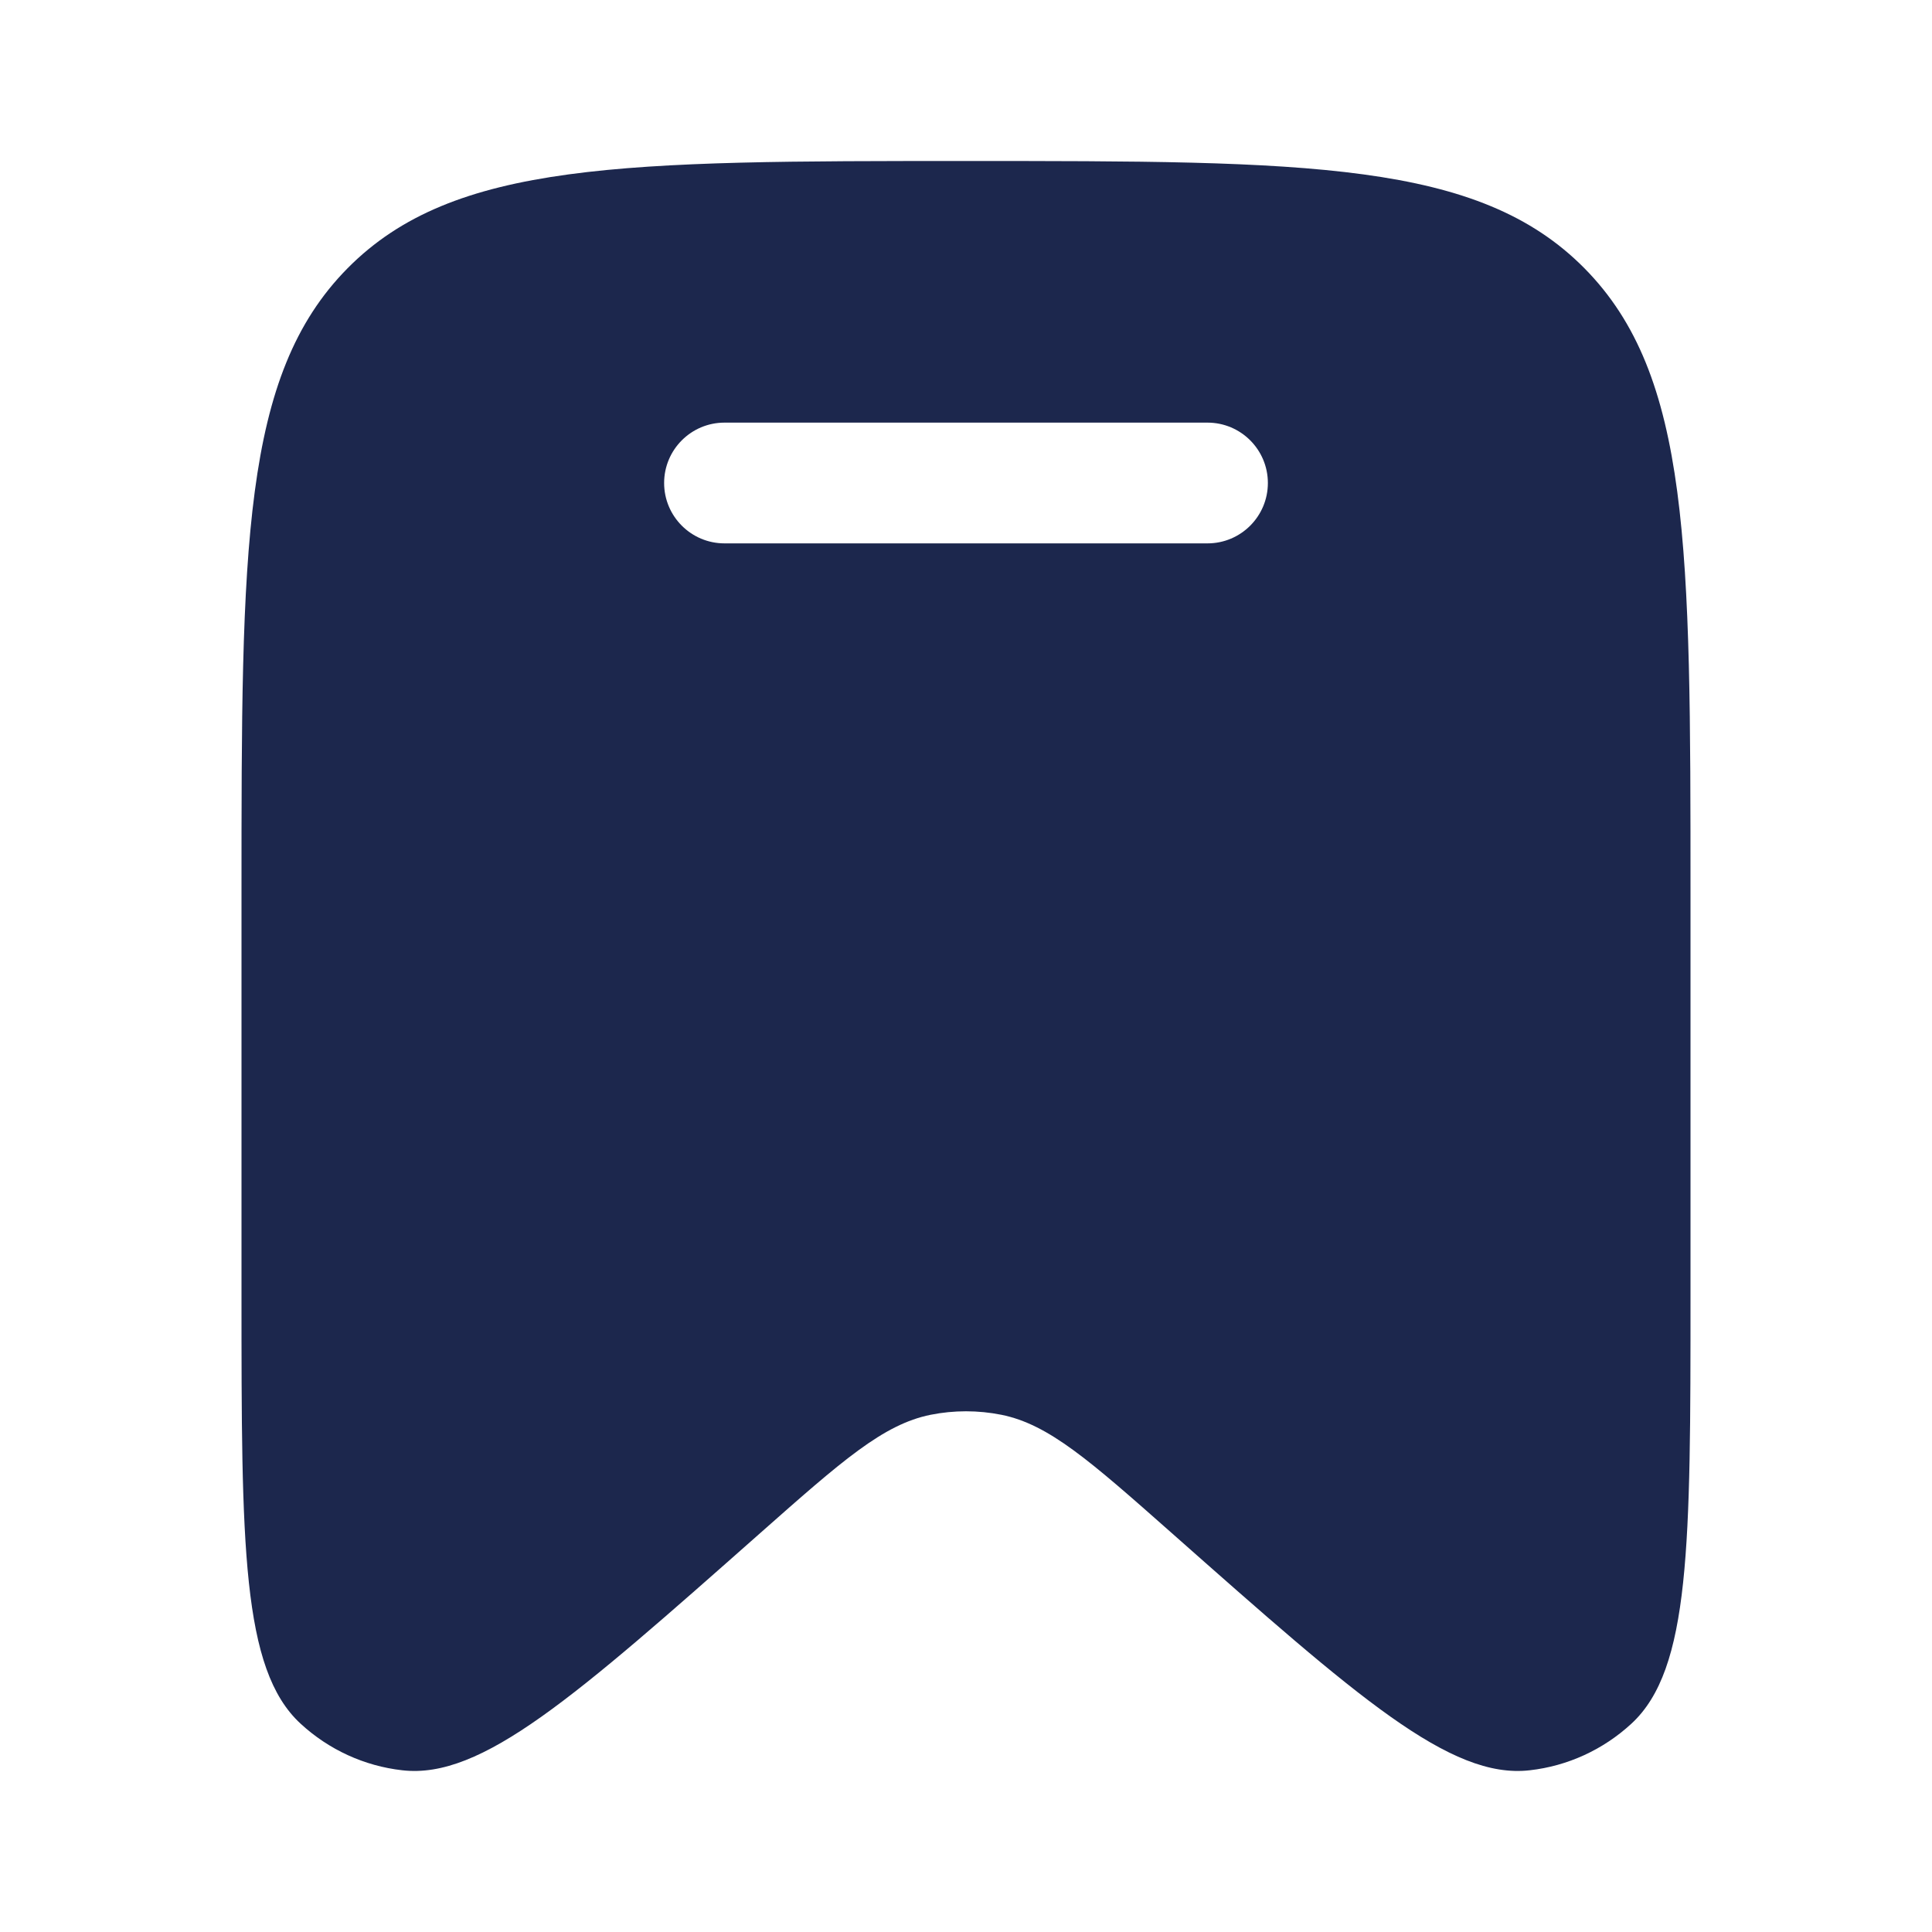
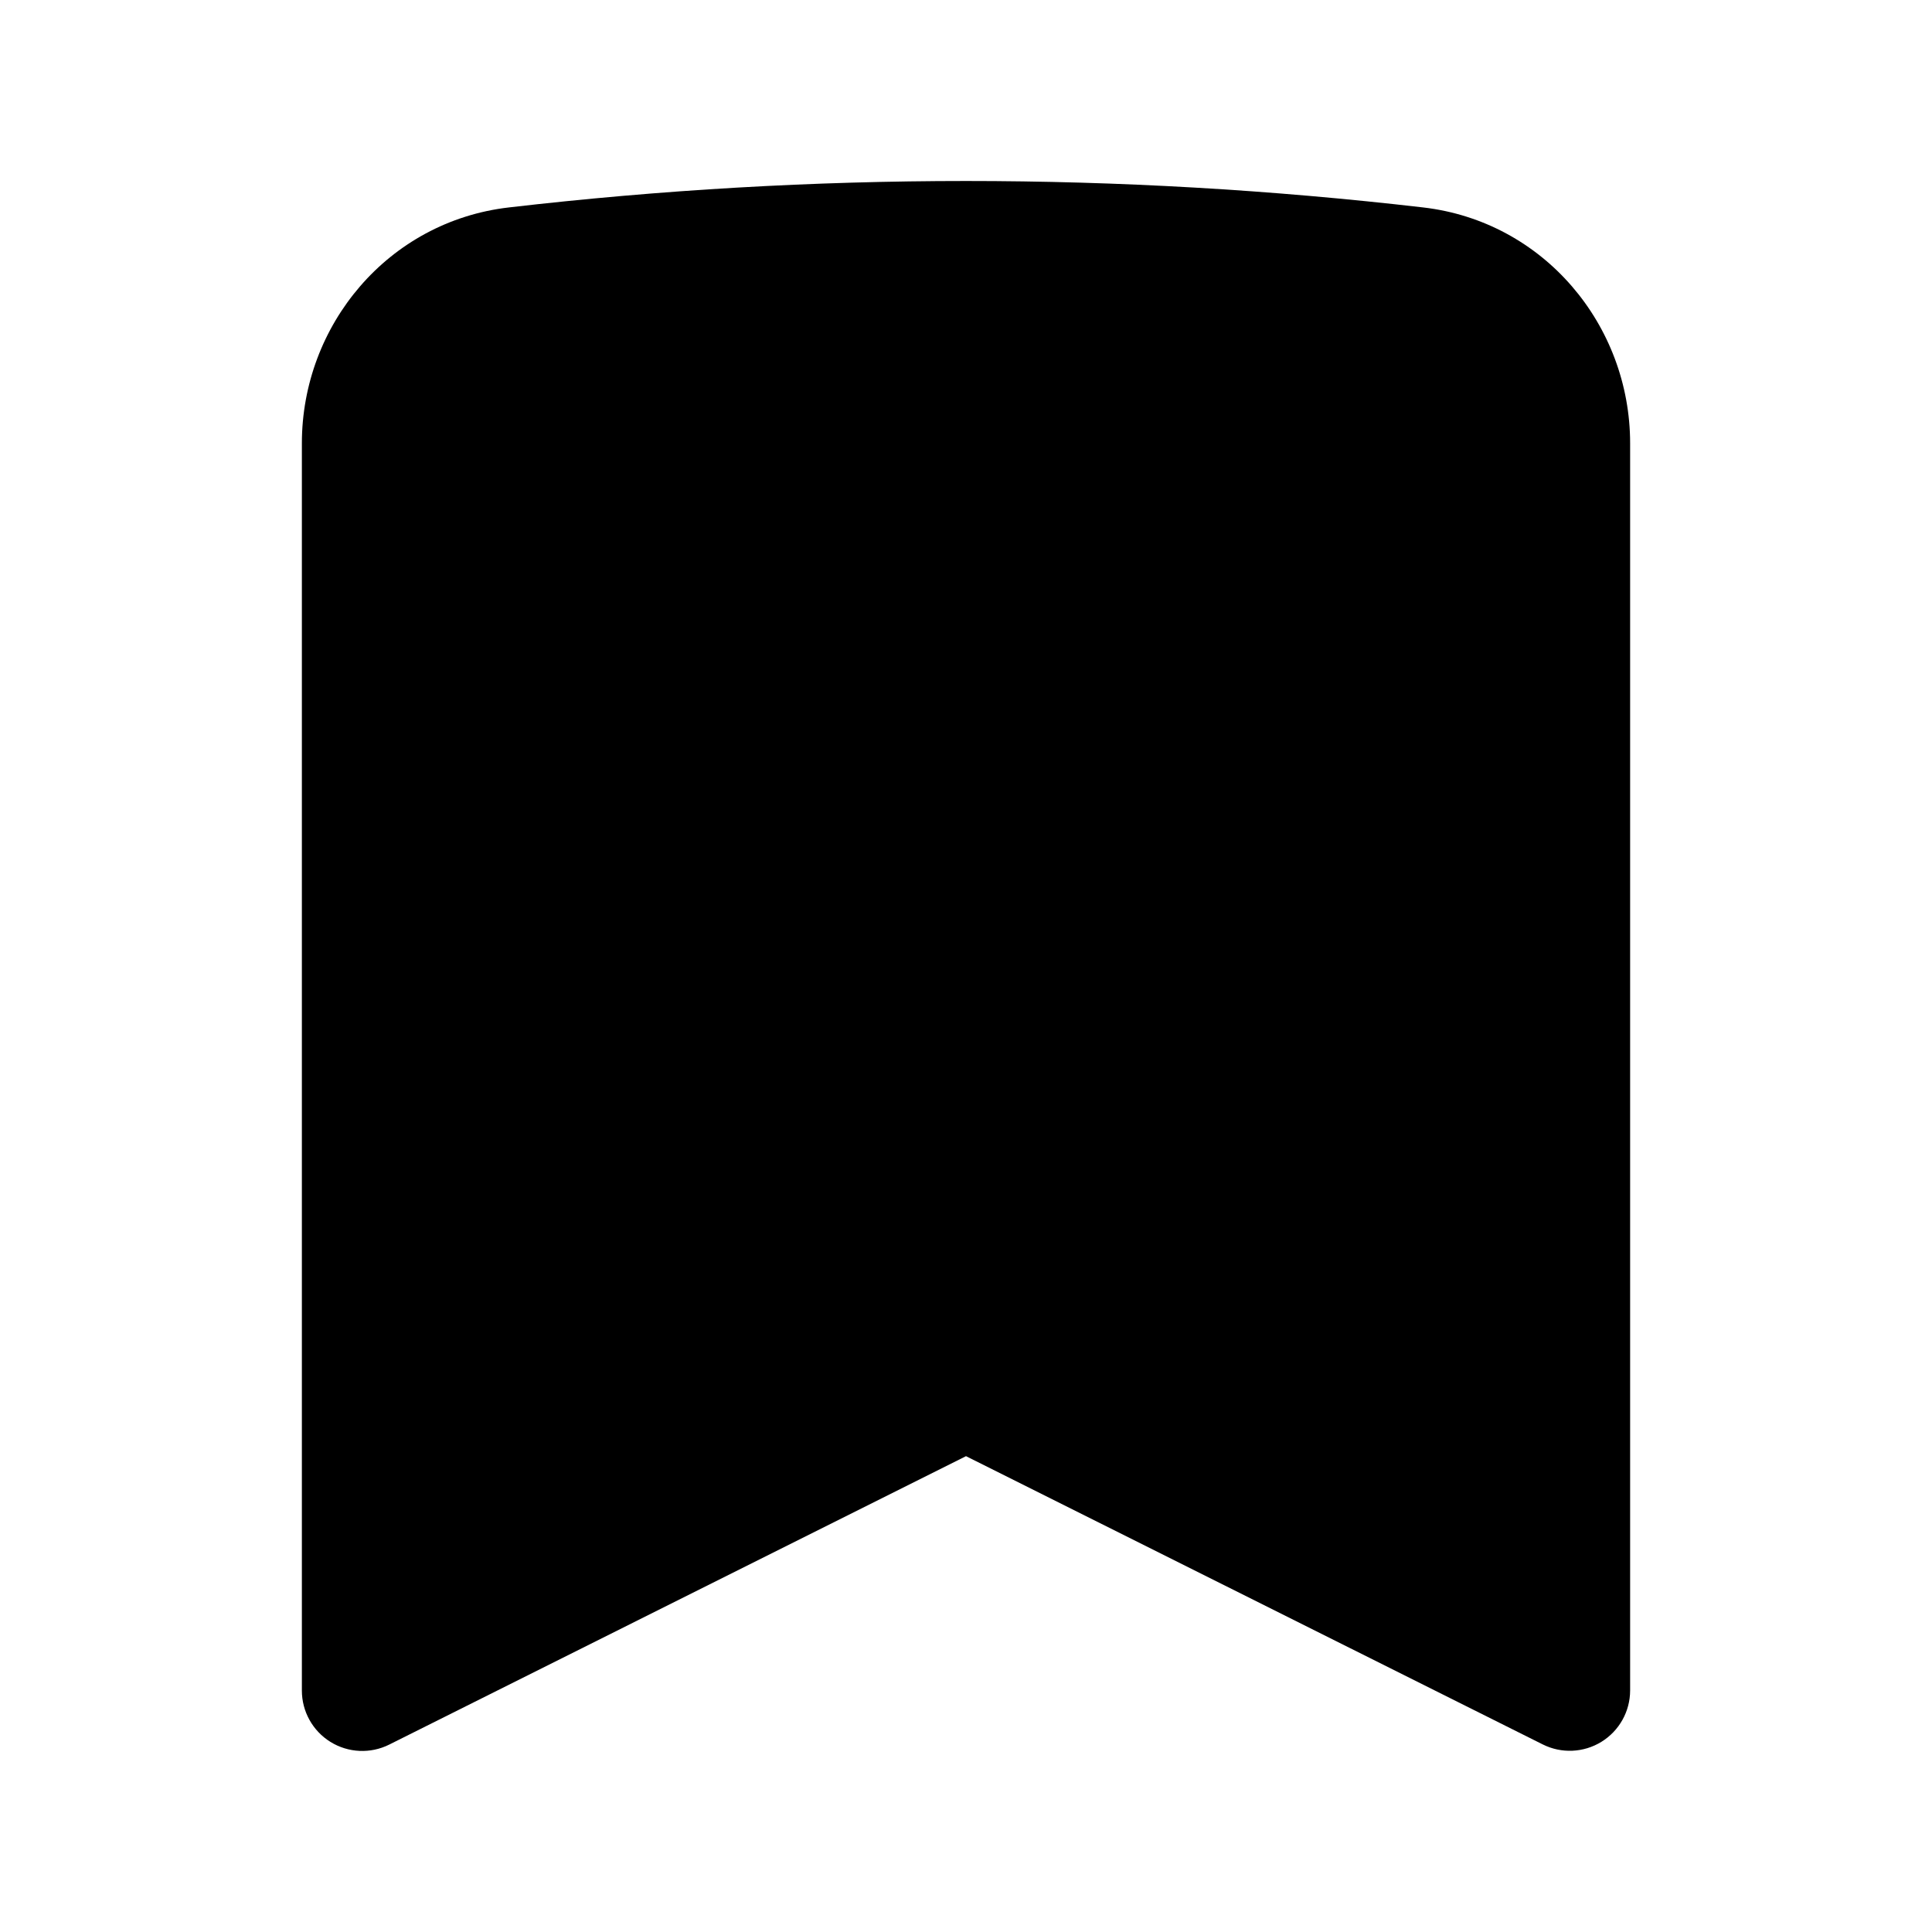
- <svg xmlns="http://www.w3.org/2000/svg" width="800px" height="800px" viewBox="0 0 24 24" fill="none">
-   <path fill-rule="evenodd" clip-rule="evenodd" d="M21 11.098V16.091C21 19.188 21 20.736 20.266 21.412C19.916 21.735 19.474 21.938 19.003 21.991C18.016 22.105 16.863 21.085 14.558 19.046C13.539 18.145 13.029 17.694 12.44 17.575C12.149 17.517 11.851 17.517 11.56 17.575C10.971 17.694 10.461 18.145 9.442 19.046C7.137 21.085 5.984 22.105 4.997 21.991C4.526 21.938 4.084 21.735 3.734 21.412C3 20.736 3 19.188 3 16.091V11.098C3 6.809 3 4.665 4.318 3.332C5.636 2 7.757 2 12 2C16.243 2 18.364 2 19.682 3.332C21 4.665 21 6.809 21 11.098ZM8.25 6C8.25 5.586 8.586 5.25 9 5.25H15C15.414 5.25 15.75 5.586 15.75 6C15.75 6.414 15.414 6.75 15 6.75H9C8.586 6.75 8.25 6.414 8.25 6Z" fill="#1C274D" />
+ <svg xmlns="http://www.w3.org/2000/svg" viewBox="0 0 24 24" fill="currentColor" className="w-6 h-6">
+   <path fillRule="evenodd" d="M6.32 2.577a49.255 49.255 0 0 1 11.36 0c1.497.174 2.57 1.46 2.57 2.93V21a.75.75 0 0 1-1.085.67L12 18.089l-7.165 3.583A.75.75 0 0 1 3.75 21V5.507c0-1.47 1.073-2.756 2.57-2.93Z" clipRule="evenodd" />
</svg>
